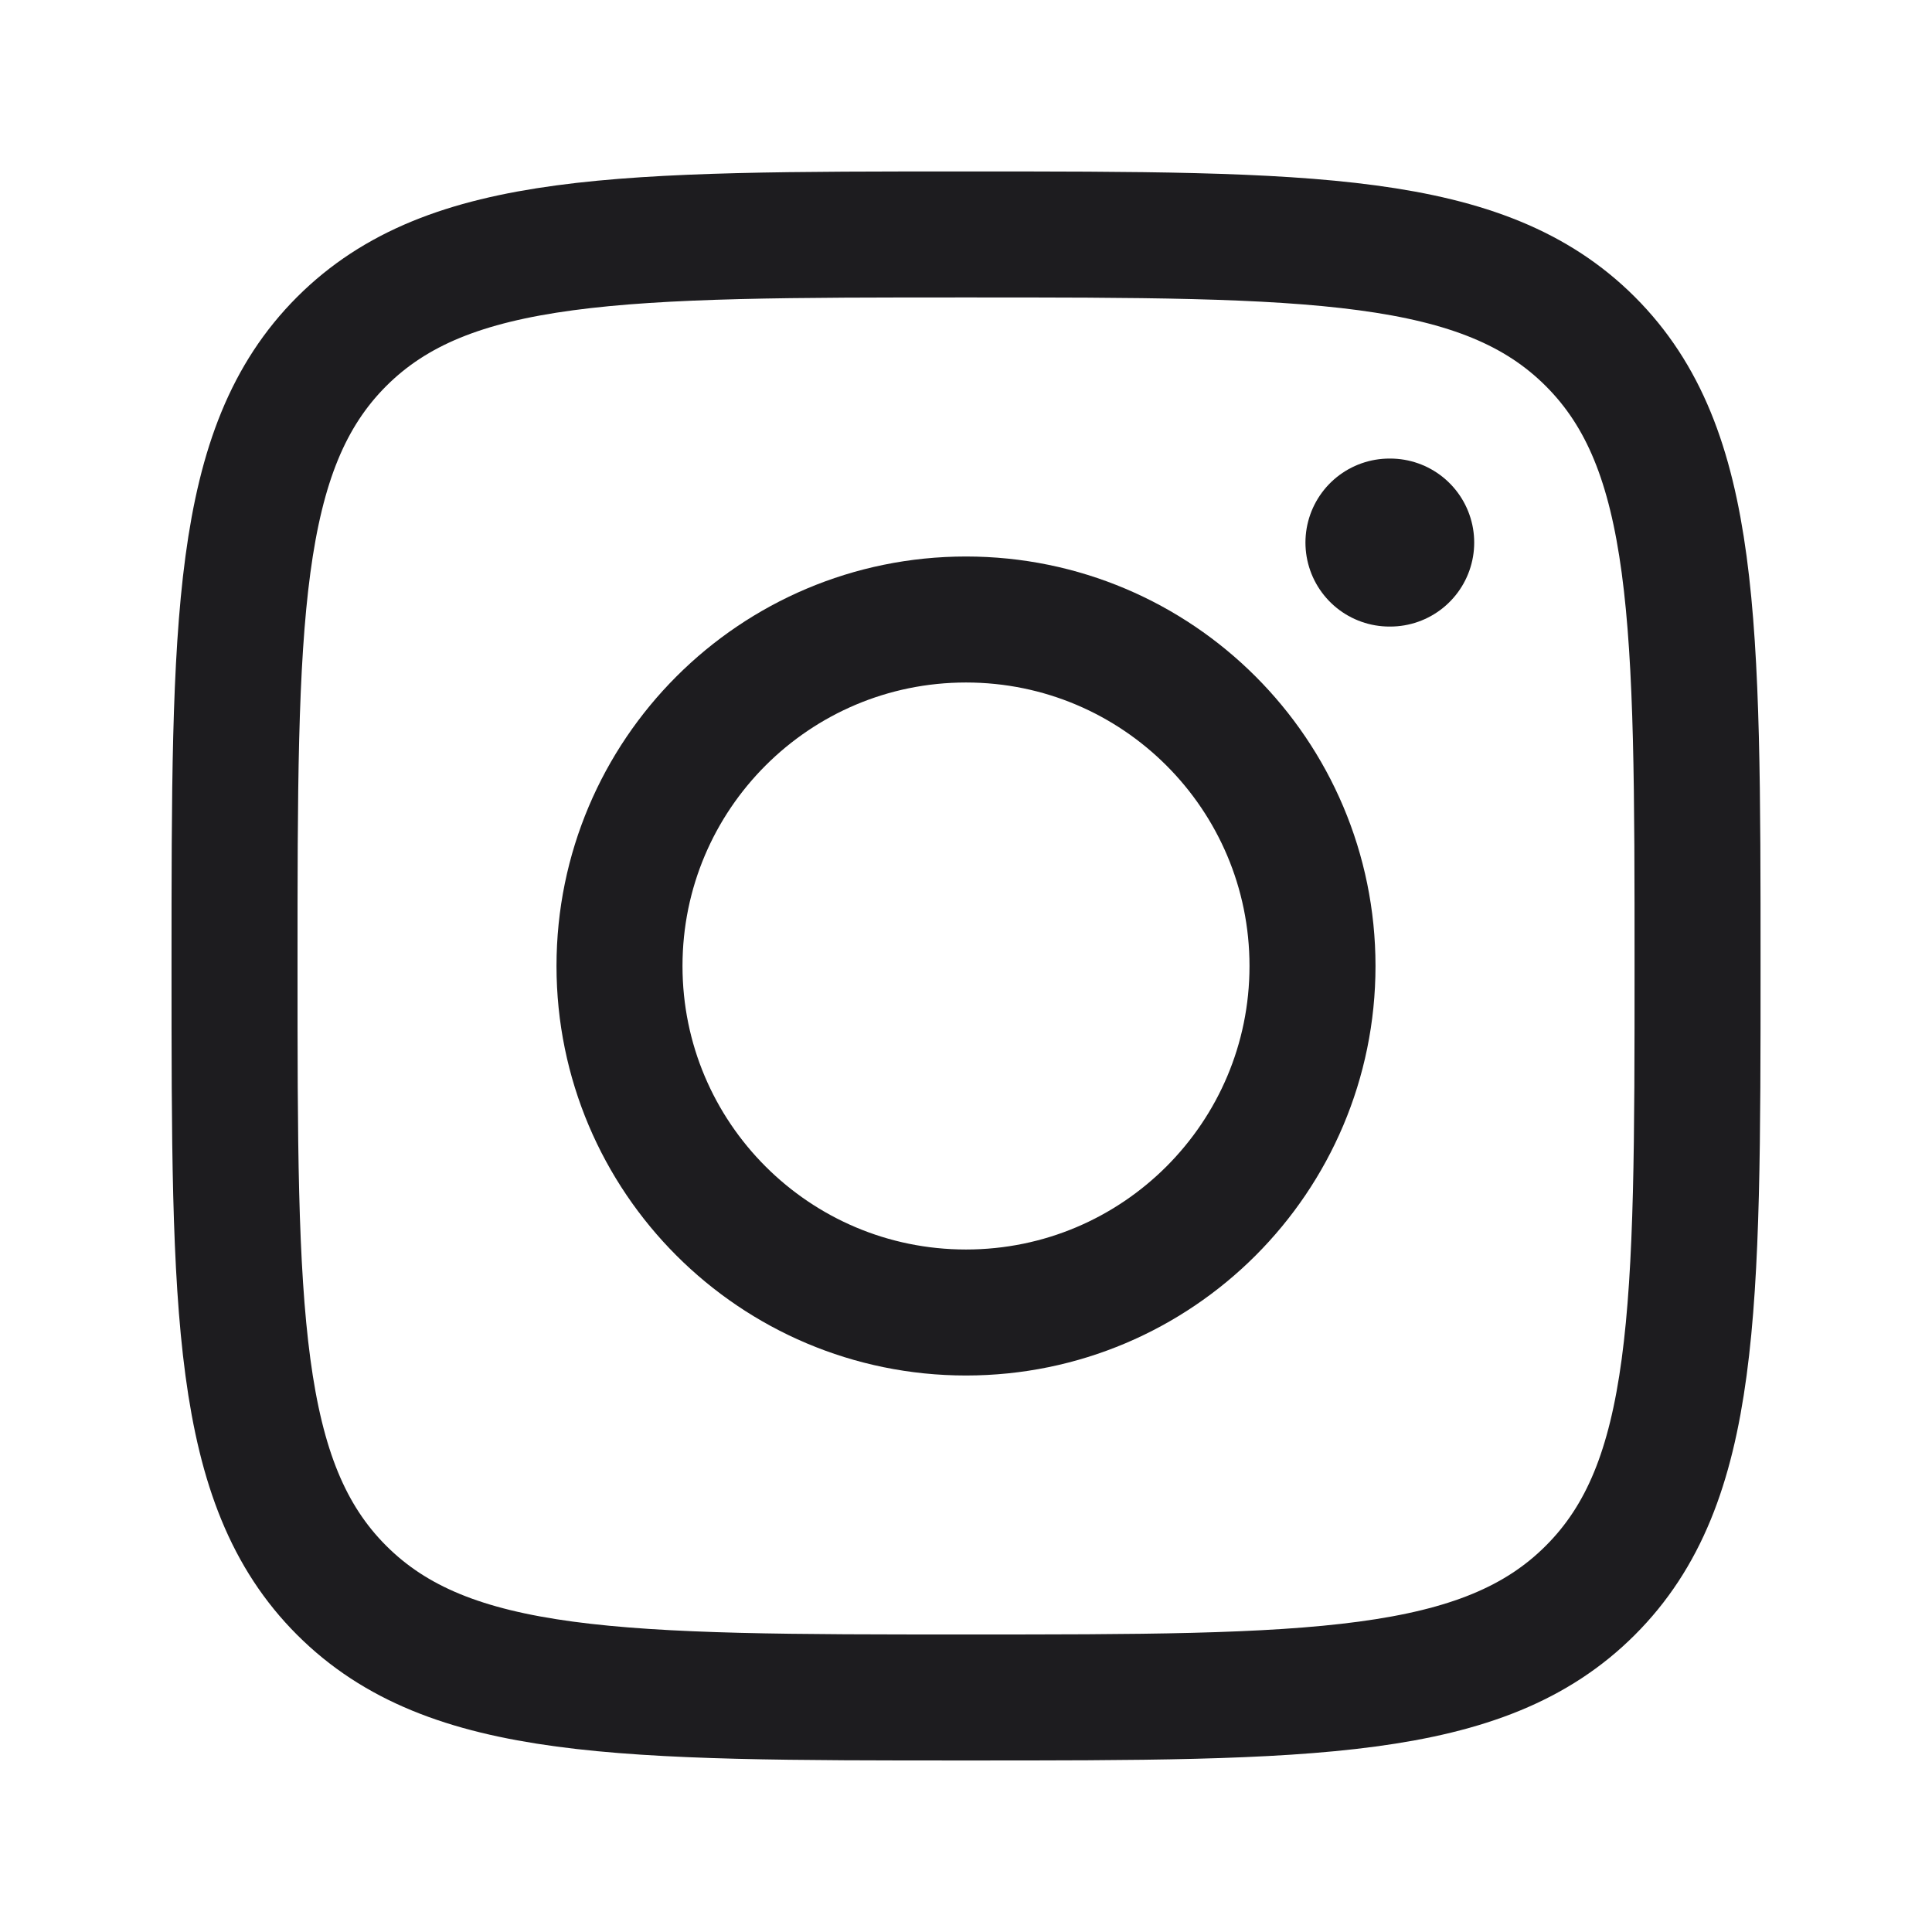
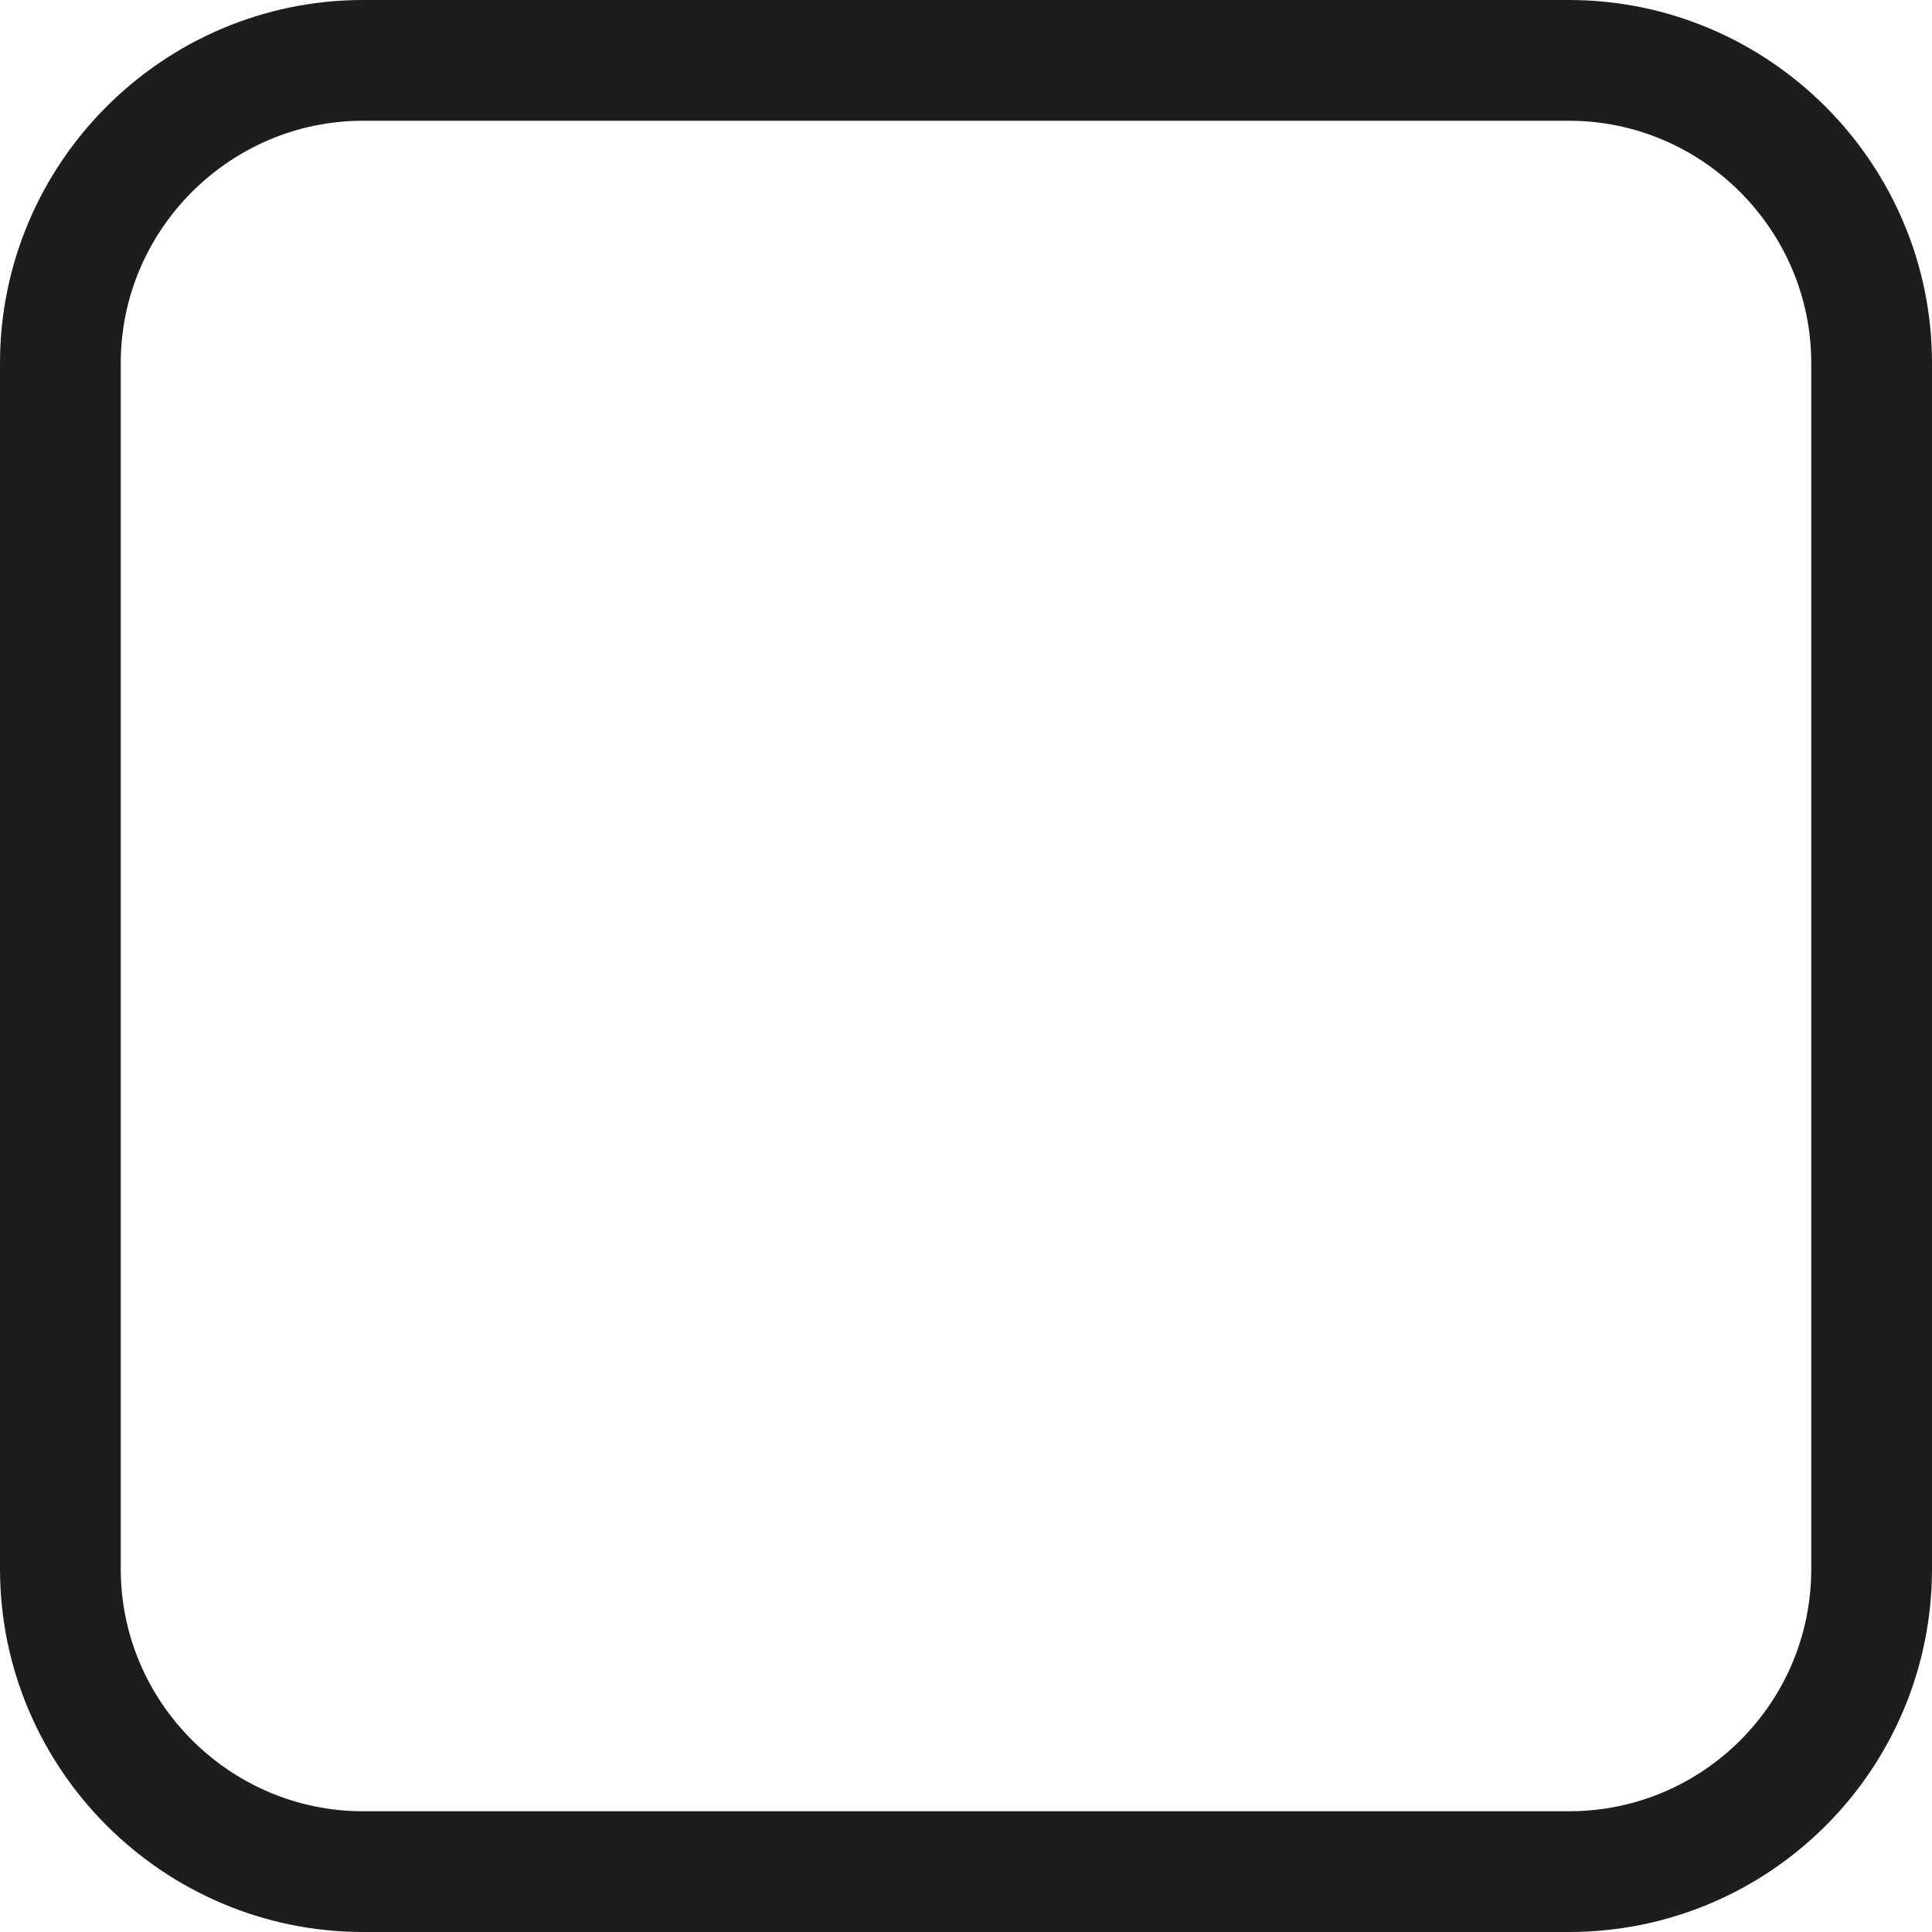
- <svg xmlns="http://www.w3.org/2000/svg" width="23" height="23" viewBox="0 0 23 23" fill="none">
-   <path d="M2.792 11.499C2.792 7.394 2.792 5.342 4.067 4.066C5.343 2.791 7.395 2.791 11.5 2.791C15.605 2.791 17.658 2.791 18.933 4.066C20.209 5.342 20.209 7.394 20.209 11.499C20.209 15.604 20.209 17.657 18.933 18.932C17.658 20.208 15.605 20.208 11.5 20.208C7.395 20.208 5.343 20.208 4.067 18.932C2.792 17.657 2.792 15.604 2.792 11.499Z" stroke="#1D1C1F" stroke-width="1.5" stroke-linejoin="round" />
-   <path d="M15.625 11.5C15.625 13.778 13.778 15.625 11.5 15.625C9.222 15.625 7.375 13.778 7.375 11.5C7.375 9.222 9.222 7.375 11.5 7.375C13.778 7.375 15.625 9.222 15.625 11.5Z" stroke="#1D1C1F" stroke-width="1.5" />
-   <path d="M16.55 6.459H16.541" stroke="#1D1C1F" stroke-width="2" stroke-linecap="round" stroke-linejoin="round" />
+ <svg xmlns="http://www.w3.org/2000/svg" width="64" height="64" viewBox="0 0 64 64" fill="none">
+   <path d="M51.971 62H12.029C6.509 62 2 57.491 2 51.971V12.029C2 6.509 6.509 2 12.029 2H51.971C57.491 2 62 6.509 62 12.029V51.971C62 57.515 57.515 62 51.971 62Z" stroke="#1D1C1F" stroke-width="4" />
</svg>
